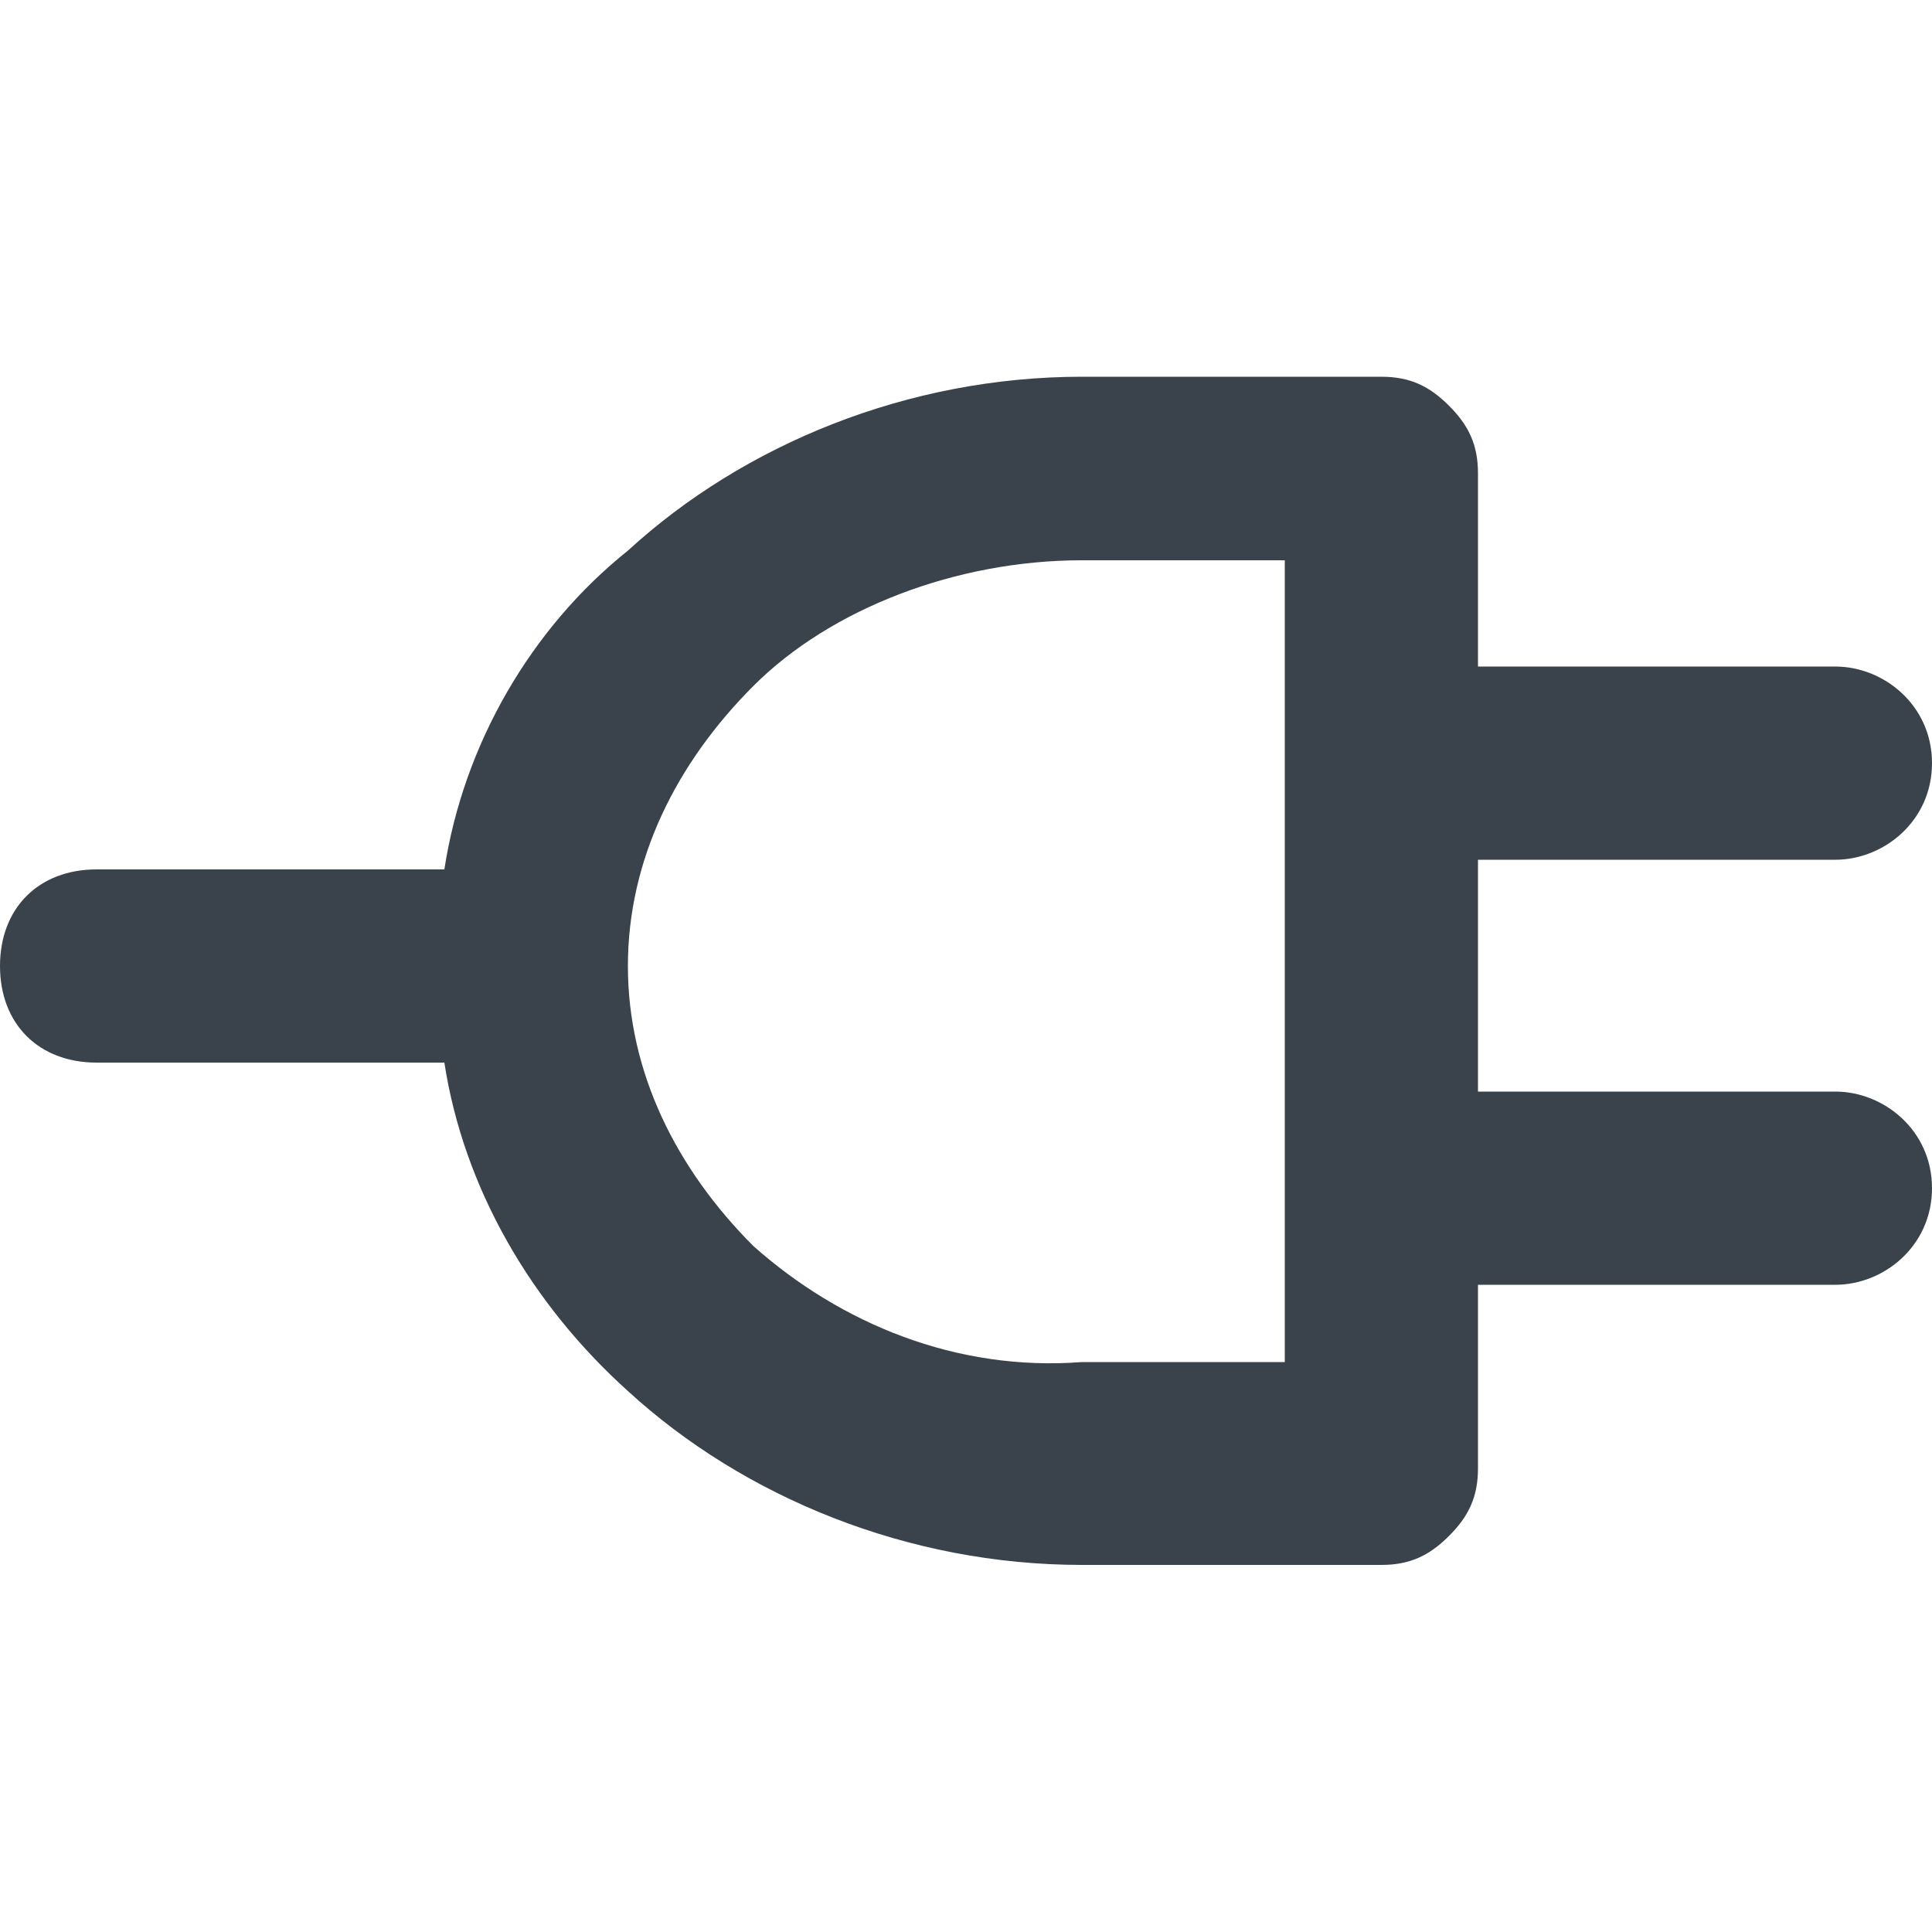
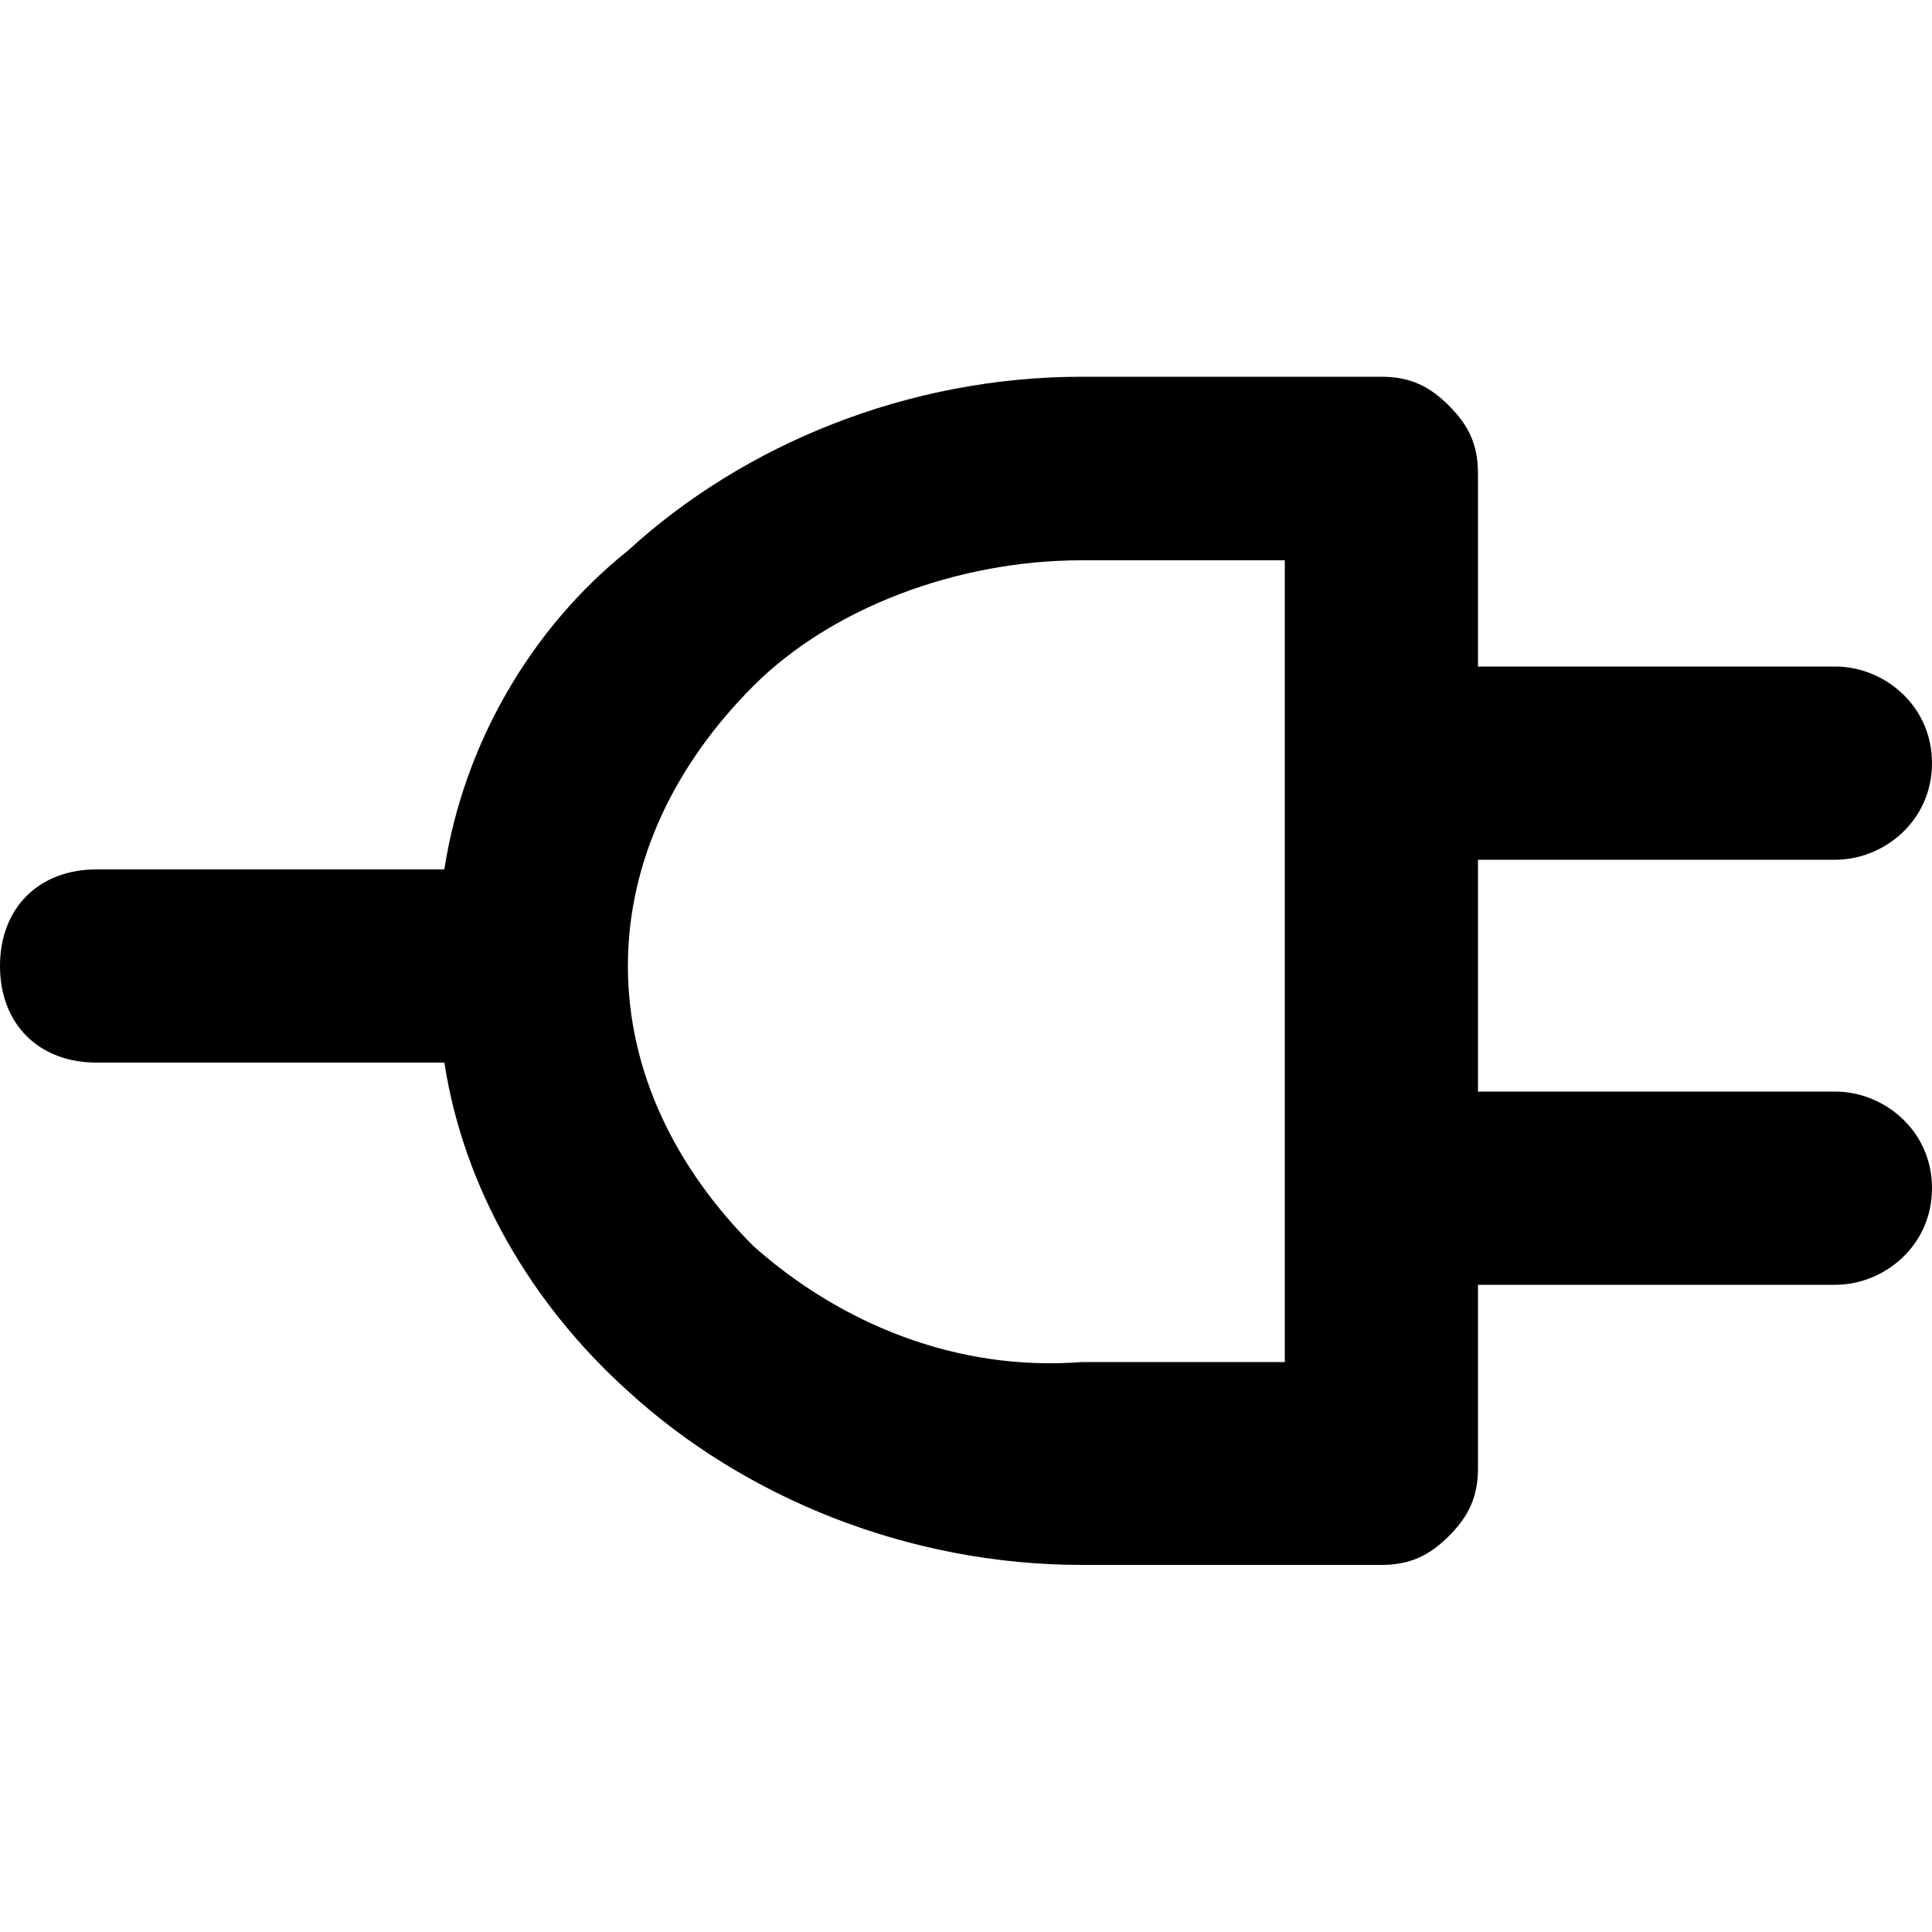
- <svg xmlns="http://www.w3.org/2000/svg" version="1.1" id="Calque_1" x="0px" y="0px" viewBox="0 0 20 20" style="enable-background:new 0 0 20 20;" xml:space="preserve">
-   <style type="text/css">
- 	.st0{fill:#3A434C;}
- </style>
-   <path class="st0" d="M19,8.9c0.5,0,1-0.4,1-1s-0.5-1-1-1h-3.7v-2c0-0.3-0.1-0.5-0.3-0.7s-0.4-0.3-0.7-0.3h-3.1  c-1.8,0-3.5,0.7-4.7,1.8C5.5,6.5,4.8,7.7,4.6,9H1c-0.6,0-1,0.4-1,1s0.4,1,1,1h3.6c0.2,1.3,0.9,2.5,1.9,3.4c1.2,1.1,2.9,1.8,4.7,1.8  h3.1c0.3,0,0.5-0.1,0.7-0.3s0.3-0.4,0.3-0.7v-1.9H19c0.5,0,1-0.4,1-1s-0.5-1-1-1h-3.7V8.9H19z M7.8,12.9C7,12.1,6.5,11.1,6.5,10  S7,7.9,7.8,7.1s2.1-1.3,3.4-1.3h2.1v8.3h-2.1C9.9,14.2,8.7,13.7,7.8,12.9z" />
+ <svg viewBox="0 0 20 20">
+   <path d="M19 8.9c.5 0 1-.4 1-1s-.5-1-1-1h-3.7v-2c0-.3-.1-.5-.3-.7s-.4-.3-.7-.3h-3.1c-1.8 0-3.5.7-4.7 1.8-1 .8-1.7 2-1.9 3.3H1c-.6 0-1 .4-1 1s.4 1 1 1h3.6c.2 1.3.9 2.5 1.9 3.4 1.2 1.1 2.9 1.8 4.7 1.8h3.1c.3 0 .5-.1.7-.3s.3-.4.3-.7v-1.9H19c.5 0 1-.4 1-1s-.5-1-1-1h-3.7V8.9H19zm-11.2 4c-.8-.8-1.3-1.8-1.3-2.9S7 7.9 7.8 7.1s2.1-1.3 3.4-1.3h2.1v8.3h-2.1c-1.3.1-2.5-.4-3.4-1.2z" />
</svg>
